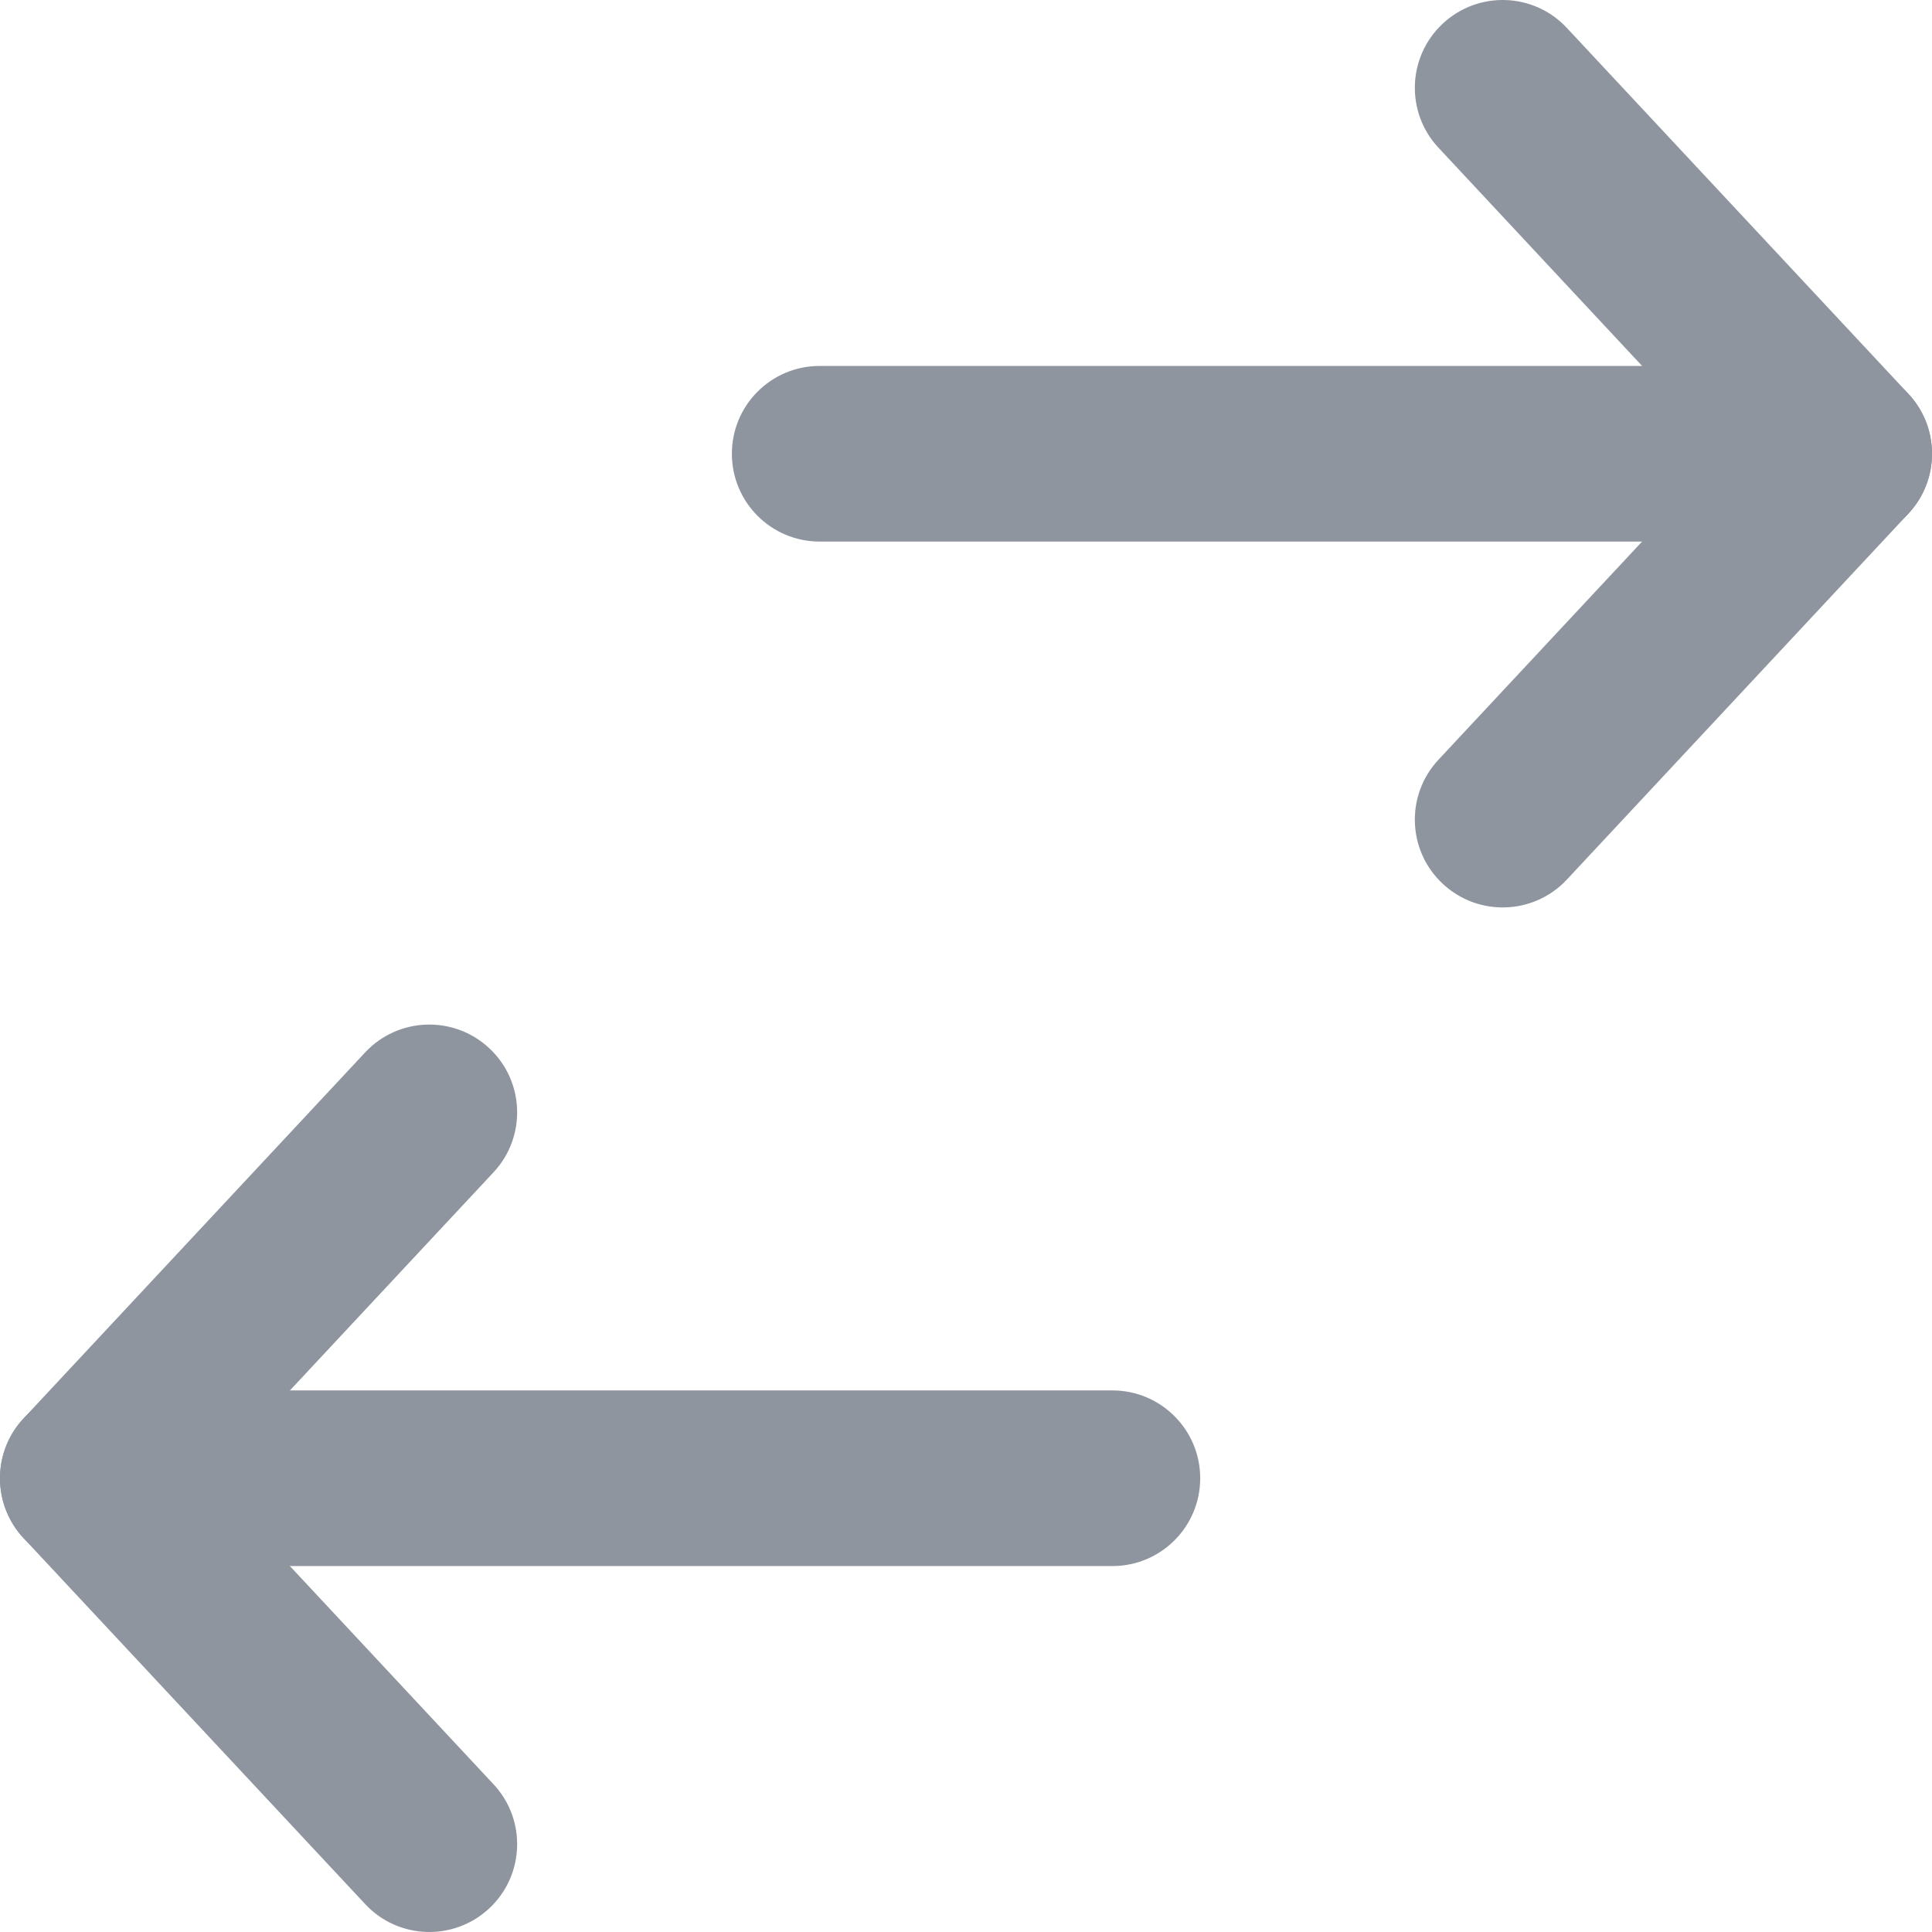
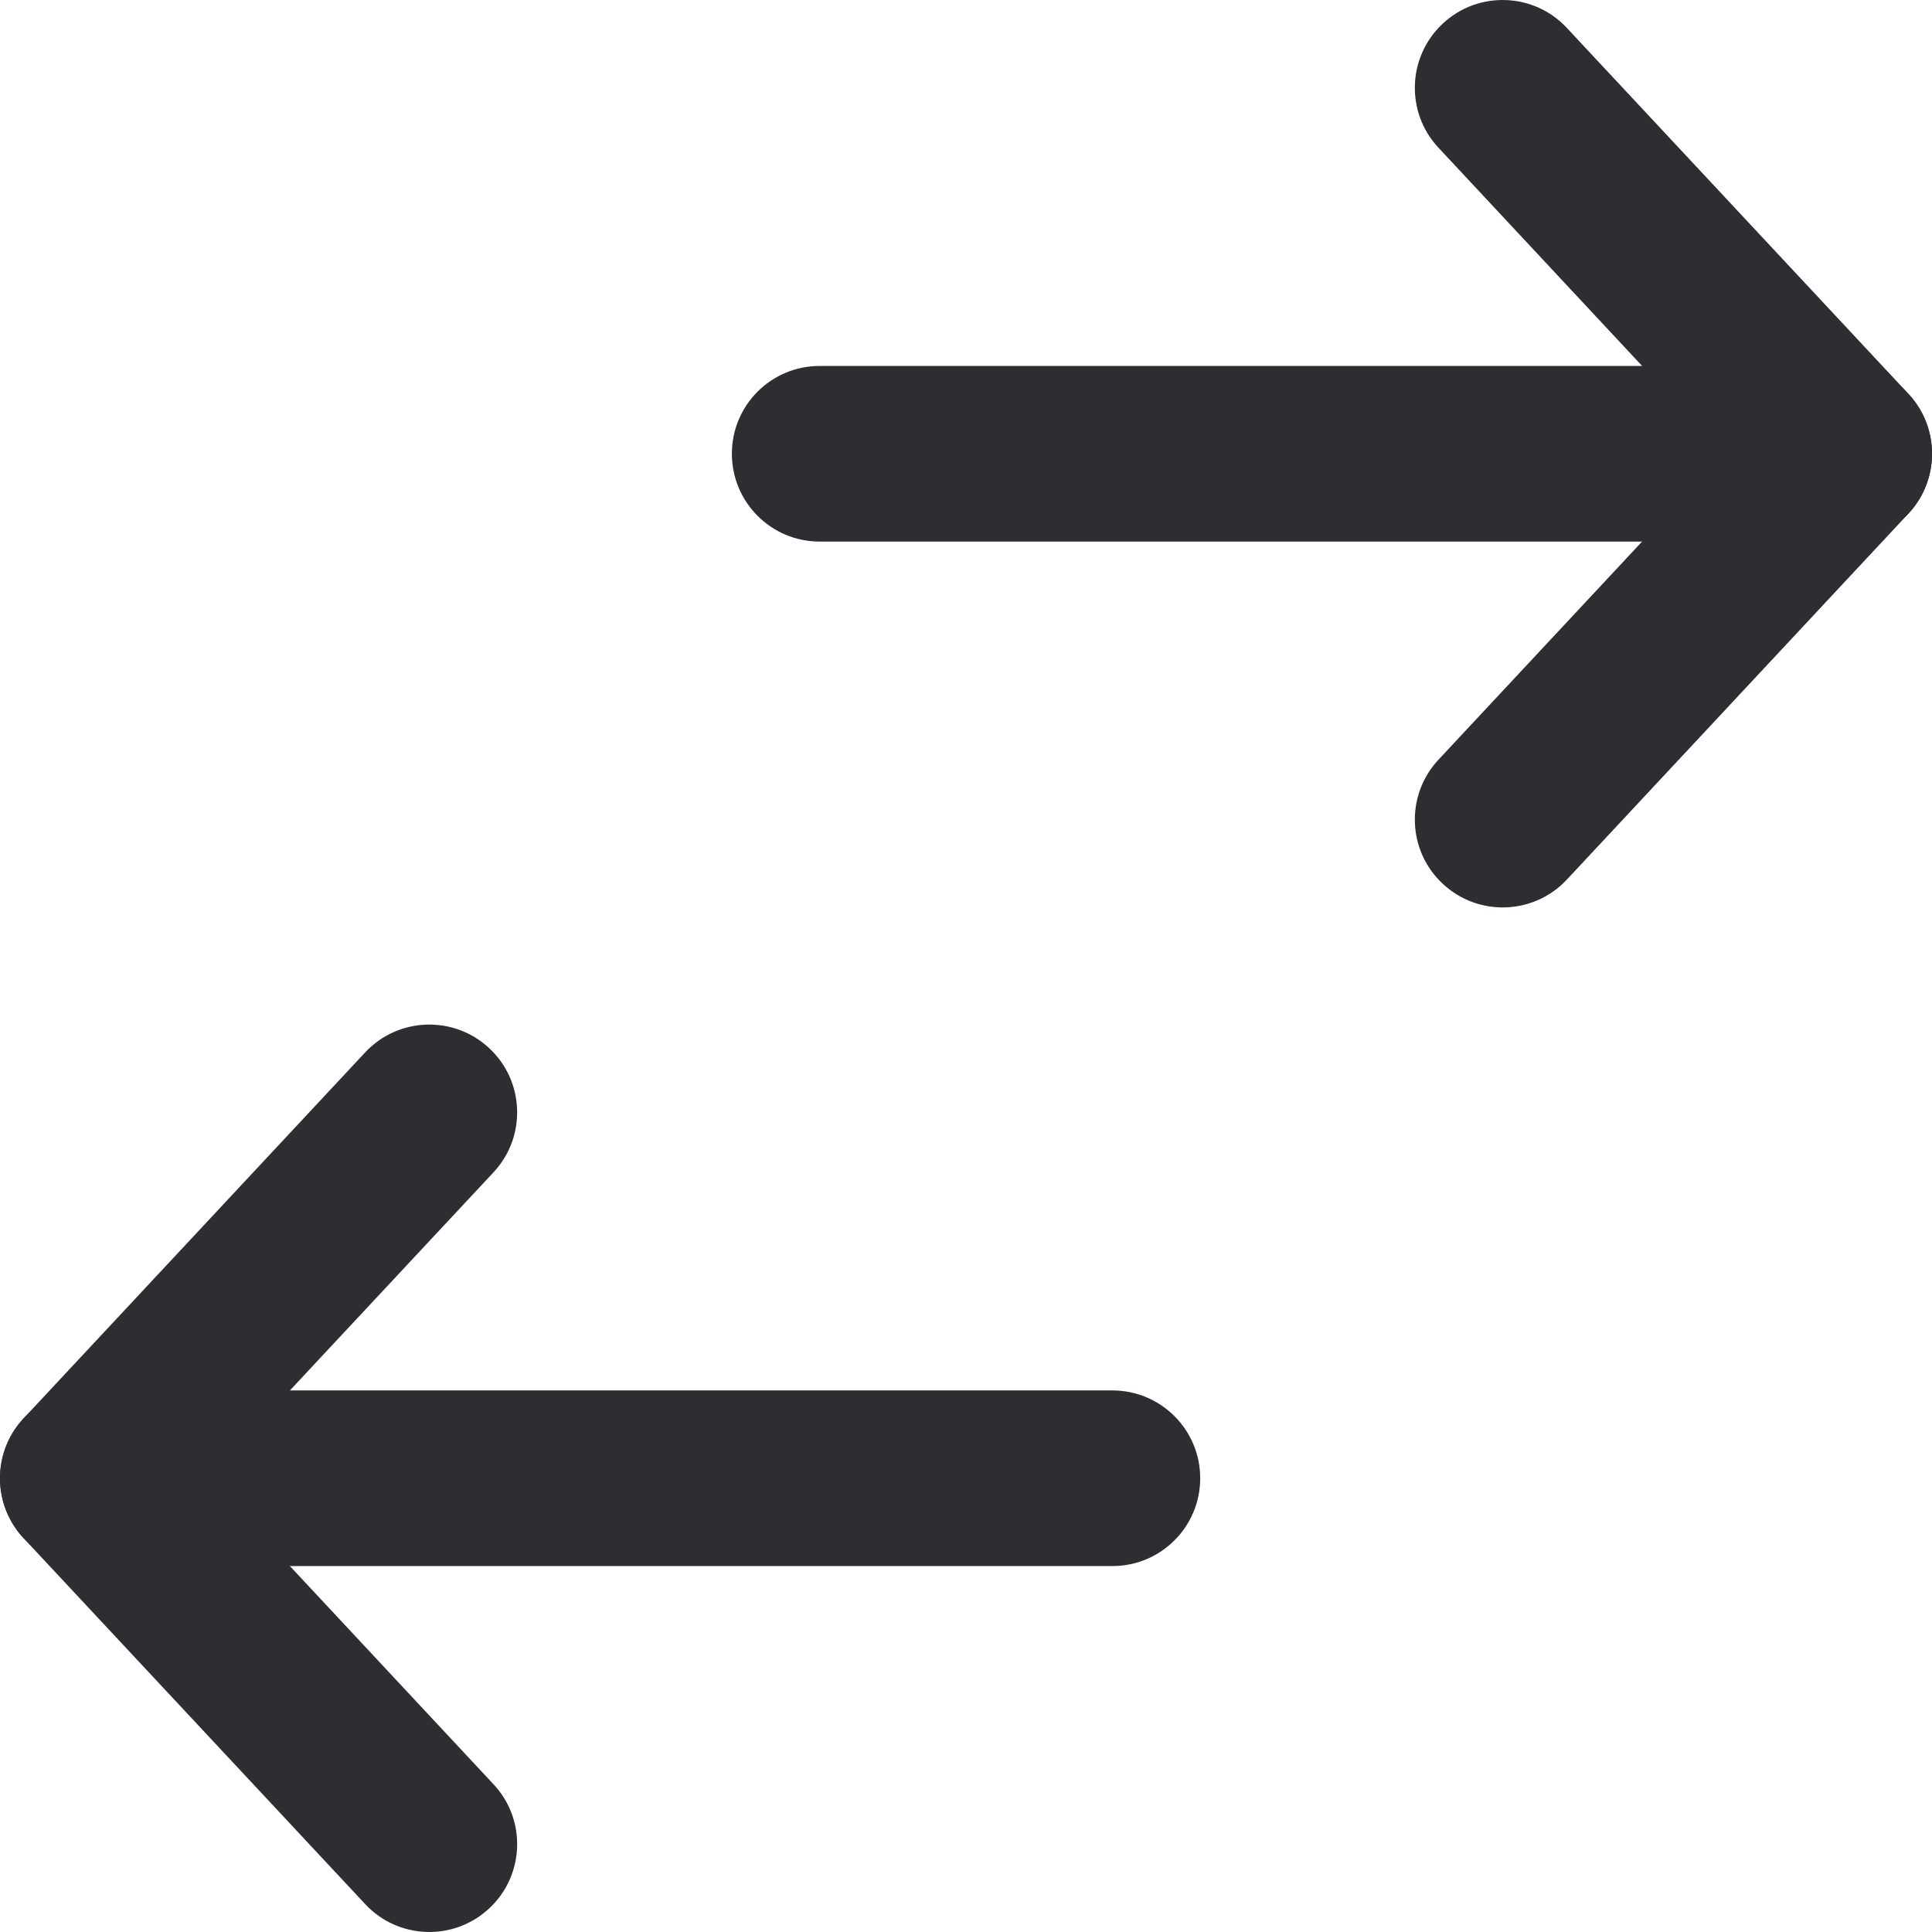
<svg xmlns="http://www.w3.org/2000/svg" width="22" height="22" viewBox="0 0 22 22" fill="none">
-   <path fill-rule="evenodd" clip-rule="evenodd" d="M8.334 5.167C8.334 4.614 8.781 4.167 9.334 4.167H21C21.552 4.167 22 4.614 22 5.167C22 5.719 21.552 6.167 21 6.167H9.334C8.781 6.167 8.334 5.719 8.334 5.167Z" fill="#8E959F" />
-   <path fill-rule="evenodd" clip-rule="evenodd" d="M16.429 0.269C16.833 -0.108 17.466 -0.086 17.842 0.318L21.731 4.484C22.09 4.869 22.09 5.465 21.731 5.849L17.842 10.016C17.466 10.419 16.833 10.441 16.429 10.064C16.025 9.688 16.003 9.055 16.38 8.651L19.632 5.167L16.38 1.682C16.003 1.279 16.025 0.646 16.429 0.269Z" fill="#8E959F" />
-   <path fill-rule="evenodd" clip-rule="evenodd" d="M13.667 16.833C13.667 17.386 13.219 17.833 12.667 17.833H1C0.448 17.833 8.10623e-05 17.386 8.10623e-05 16.833C8.10623e-05 16.281 0.448 15.833 1 15.833H12.667C13.219 15.833 13.667 16.281 13.667 16.833Z" fill="#8E959F" />
-   <path fill-rule="evenodd" clip-rule="evenodd" d="M5.571 21.731C5.167 22.108 4.535 22.086 4.158 21.682L0.269 17.516C-0.09 17.131 -0.09 16.535 0.269 16.151L4.158 11.984C4.535 11.581 5.167 11.559 5.571 11.936C5.975 12.312 5.997 12.945 5.62 13.349L2.368 16.833L5.62 20.318C5.997 20.721 5.975 21.354 5.571 21.731Z" fill="#8E959F" />
+   <path fill-rule="evenodd" clip-rule="evenodd" d="M8.334 5.167C8.334 4.614 8.781 4.167 9.334 4.167H21C21.552 4.167 22 4.614 22 5.167C22 5.719 21.552 6.167 21 6.167H9.334C8.781 6.167 8.334 5.719 8.334 5.167Z" fill="#2D2E32" />
+   <path fill-rule="evenodd" clip-rule="evenodd" d="M16.429 0.269C16.833 -0.108 17.466 -0.086 17.842 0.318L21.731 4.484C22.09 4.869 22.09 5.465 21.731 5.849L17.842 10.016C17.466 10.419 16.833 10.441 16.429 10.064C16.025 9.688 16.003 9.055 16.38 8.651L19.632 5.167L16.38 1.682C16.003 1.279 16.025 0.646 16.429 0.269Z" fill="#2D2E32" />
+   <path fill-rule="evenodd" clip-rule="evenodd" d="M13.667 16.833C13.667 17.386 13.219 17.833 12.667 17.833H1C0.448 17.833 8.10623e-05 17.386 8.10623e-05 16.833C8.10623e-05 16.281 0.448 15.833 1 15.833H12.667C13.219 15.833 13.667 16.281 13.667 16.833Z" fill="#2D2E32" />
+   <path fill-rule="evenodd" clip-rule="evenodd" d="M5.571 21.731C5.167 22.108 4.535 22.086 4.158 21.682L0.269 17.516C-0.09 17.131 -0.09 16.535 0.269 16.151L4.158 11.984C4.535 11.581 5.167 11.559 5.571 11.936C5.975 12.312 5.997 12.945 5.62 13.349L2.368 16.833L5.62 20.318C5.997 20.721 5.975 21.354 5.571 21.731Z" fill="#2D2E32" />
</svg>
